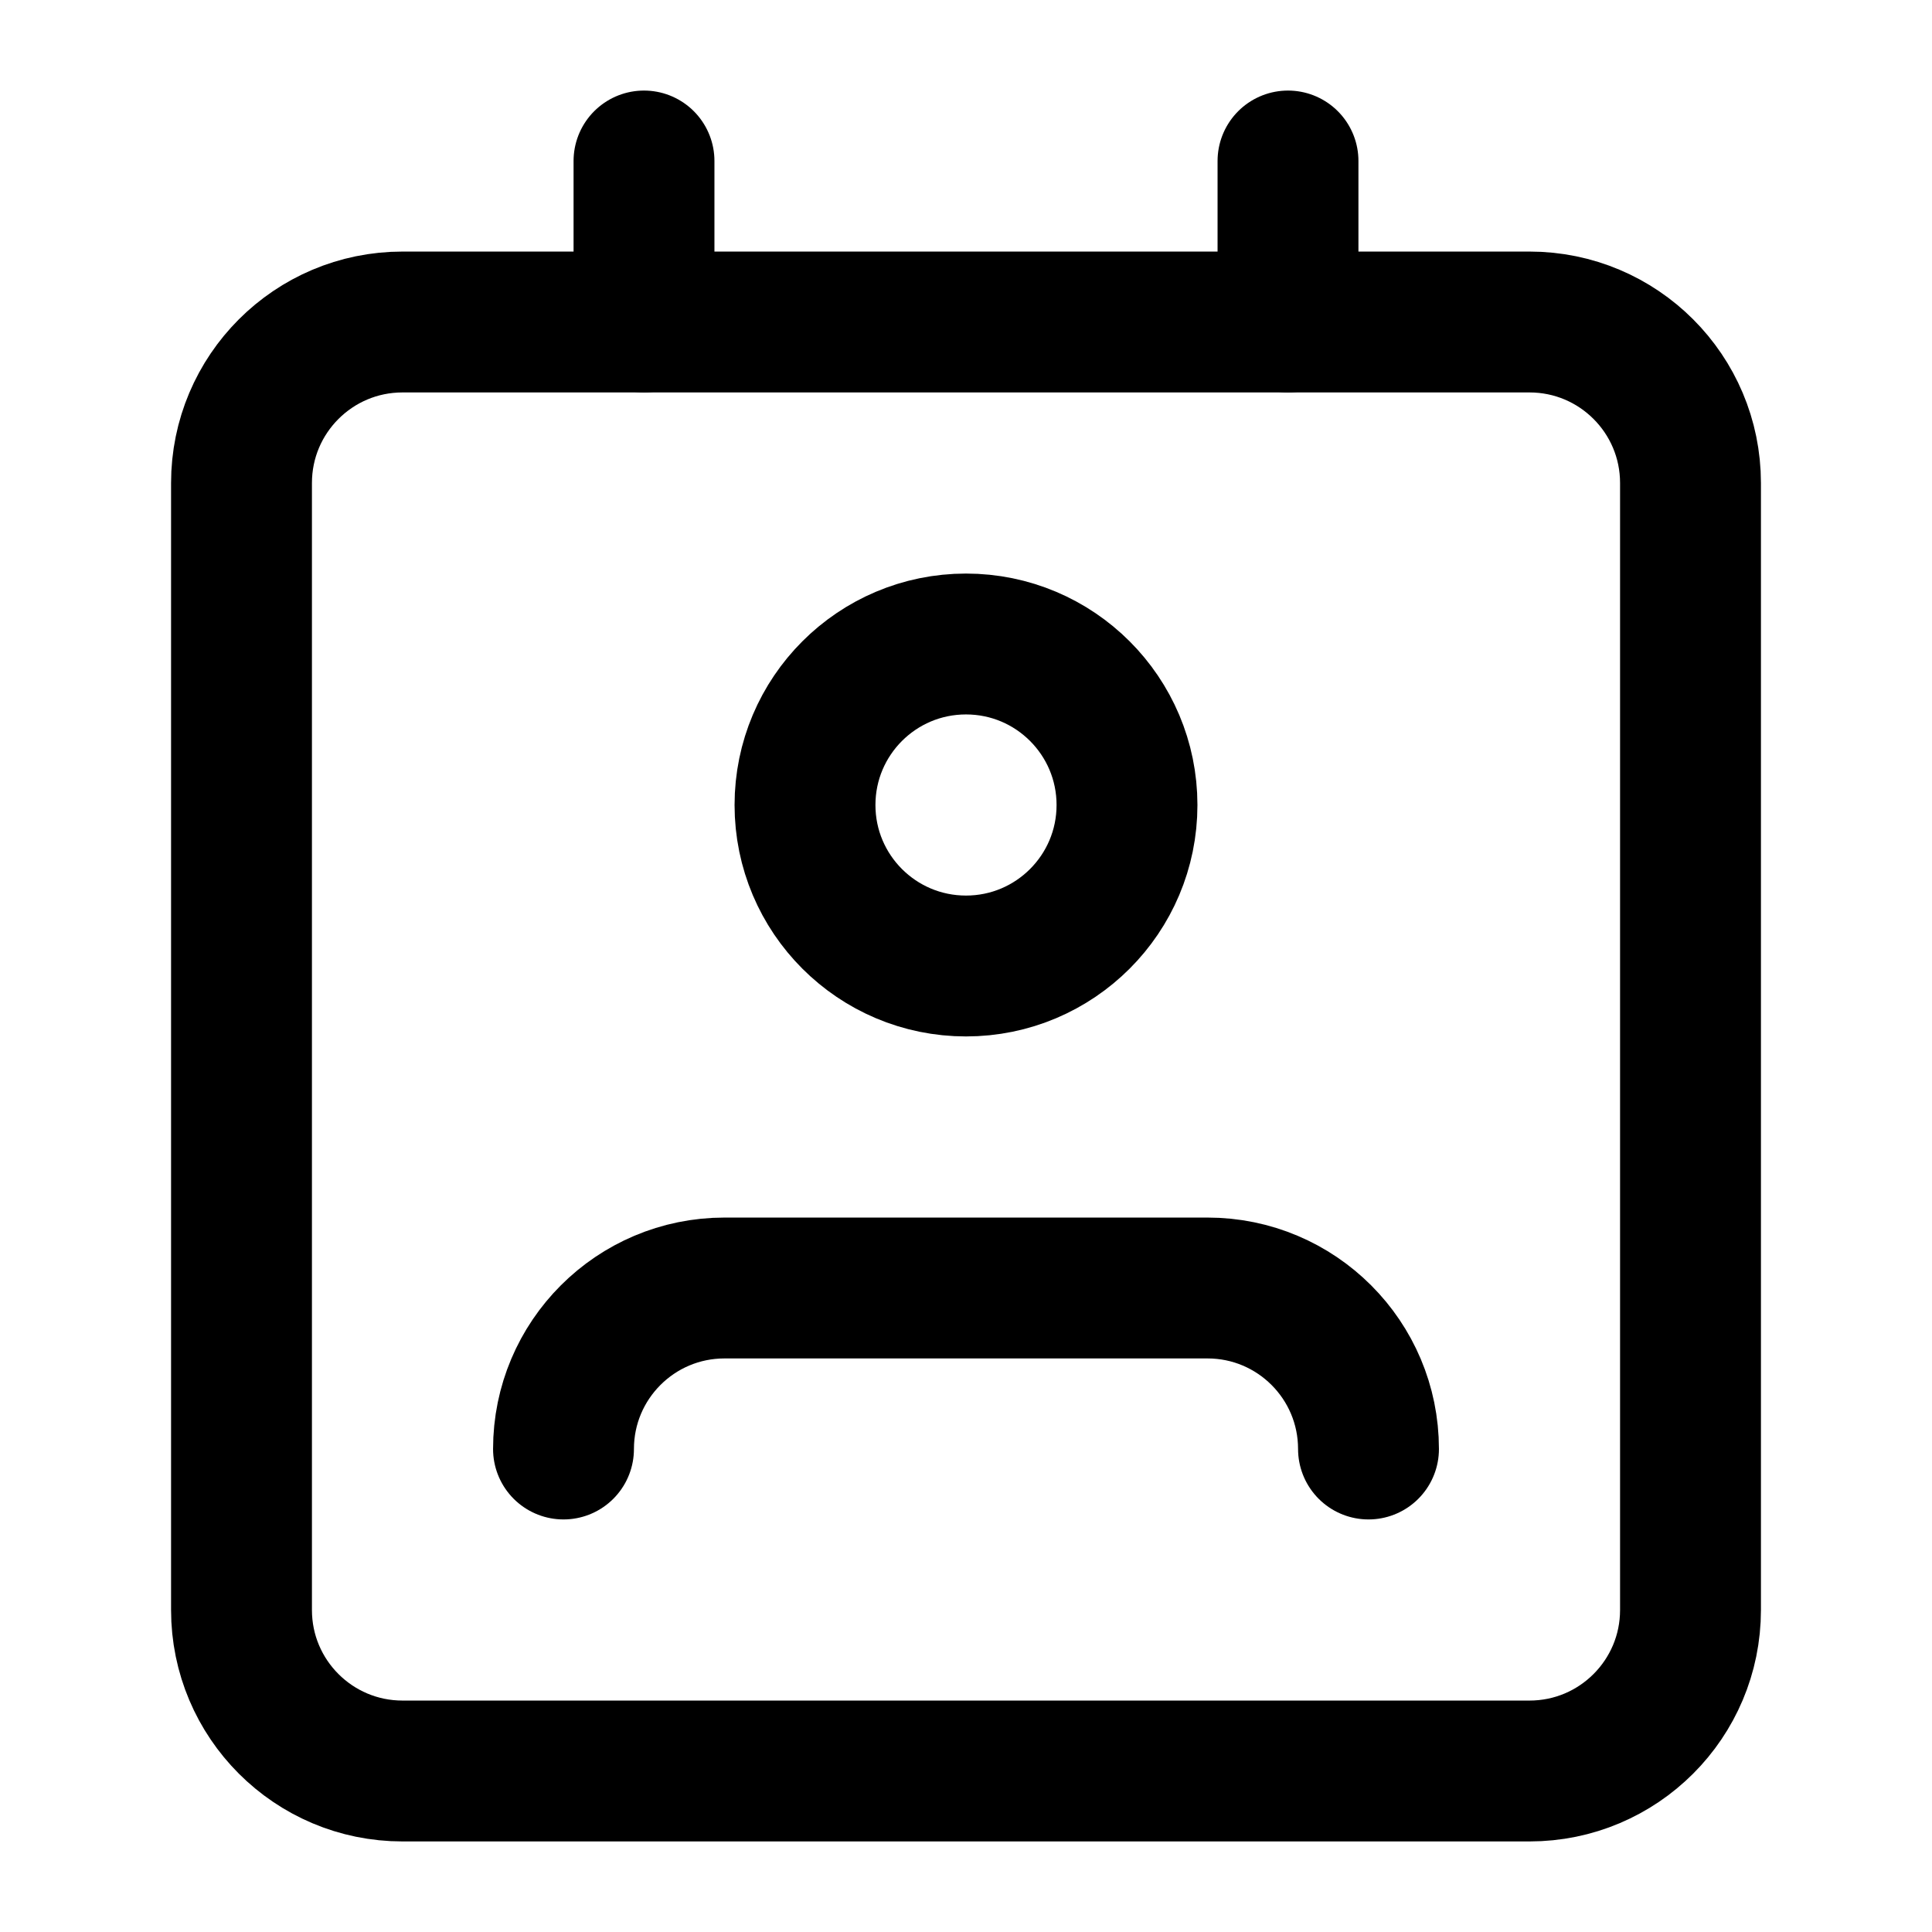
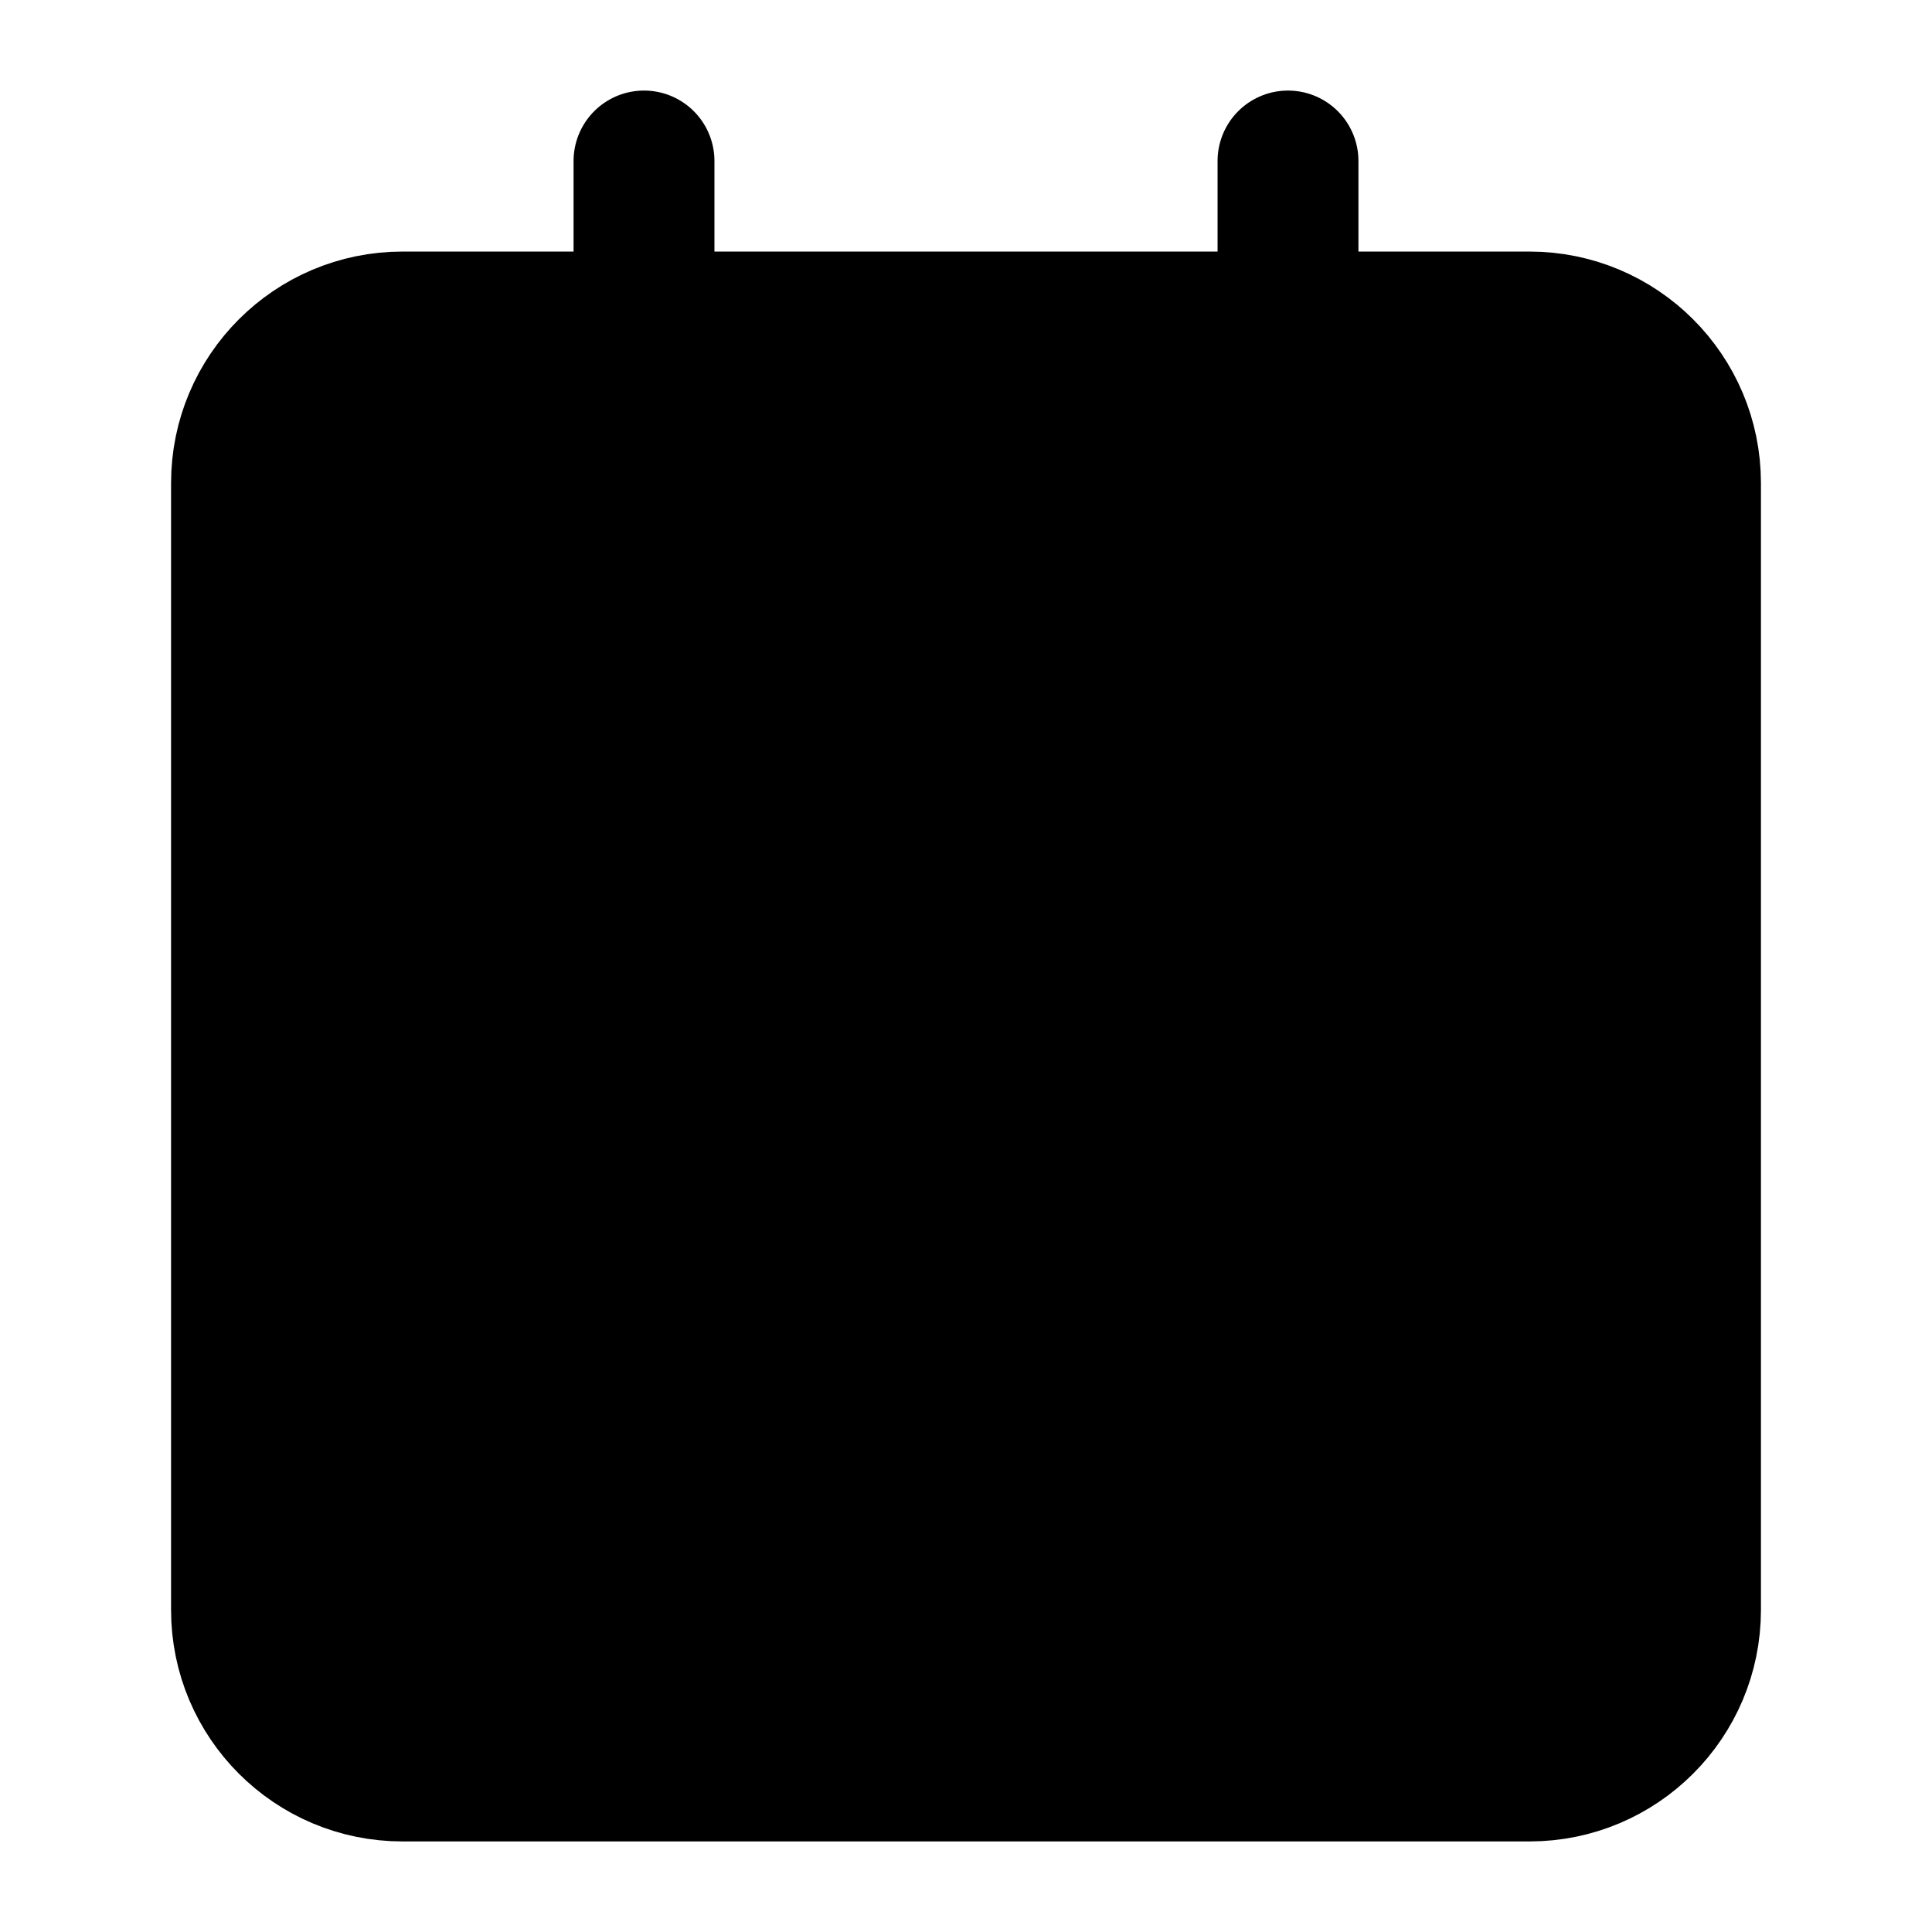
<svg xmlns="http://www.w3.org/2000/svg" width="1em" height="1em" viewBox="0 0 24 24">
-   <g fill="none" stroke="currentColor" stroke-linecap="round" stroke-linejoin="round" stroke-width="1.75">
+   <g fill="currentColor" stroke="currentColor" stroke-linecap="round" stroke-linejoin="round" stroke-width="1.75">
    <path d="M17 18a2 2 0 0 0-2-2H9a2 2 0 0 0-2 2" />
    <rect width="18" height="18" x="3" y="4" rx="2" />
    <circle cx="12" cy="10" r="2" />
    <path d="M8 2v2m8-2v2" />
  </g>
</svg>
